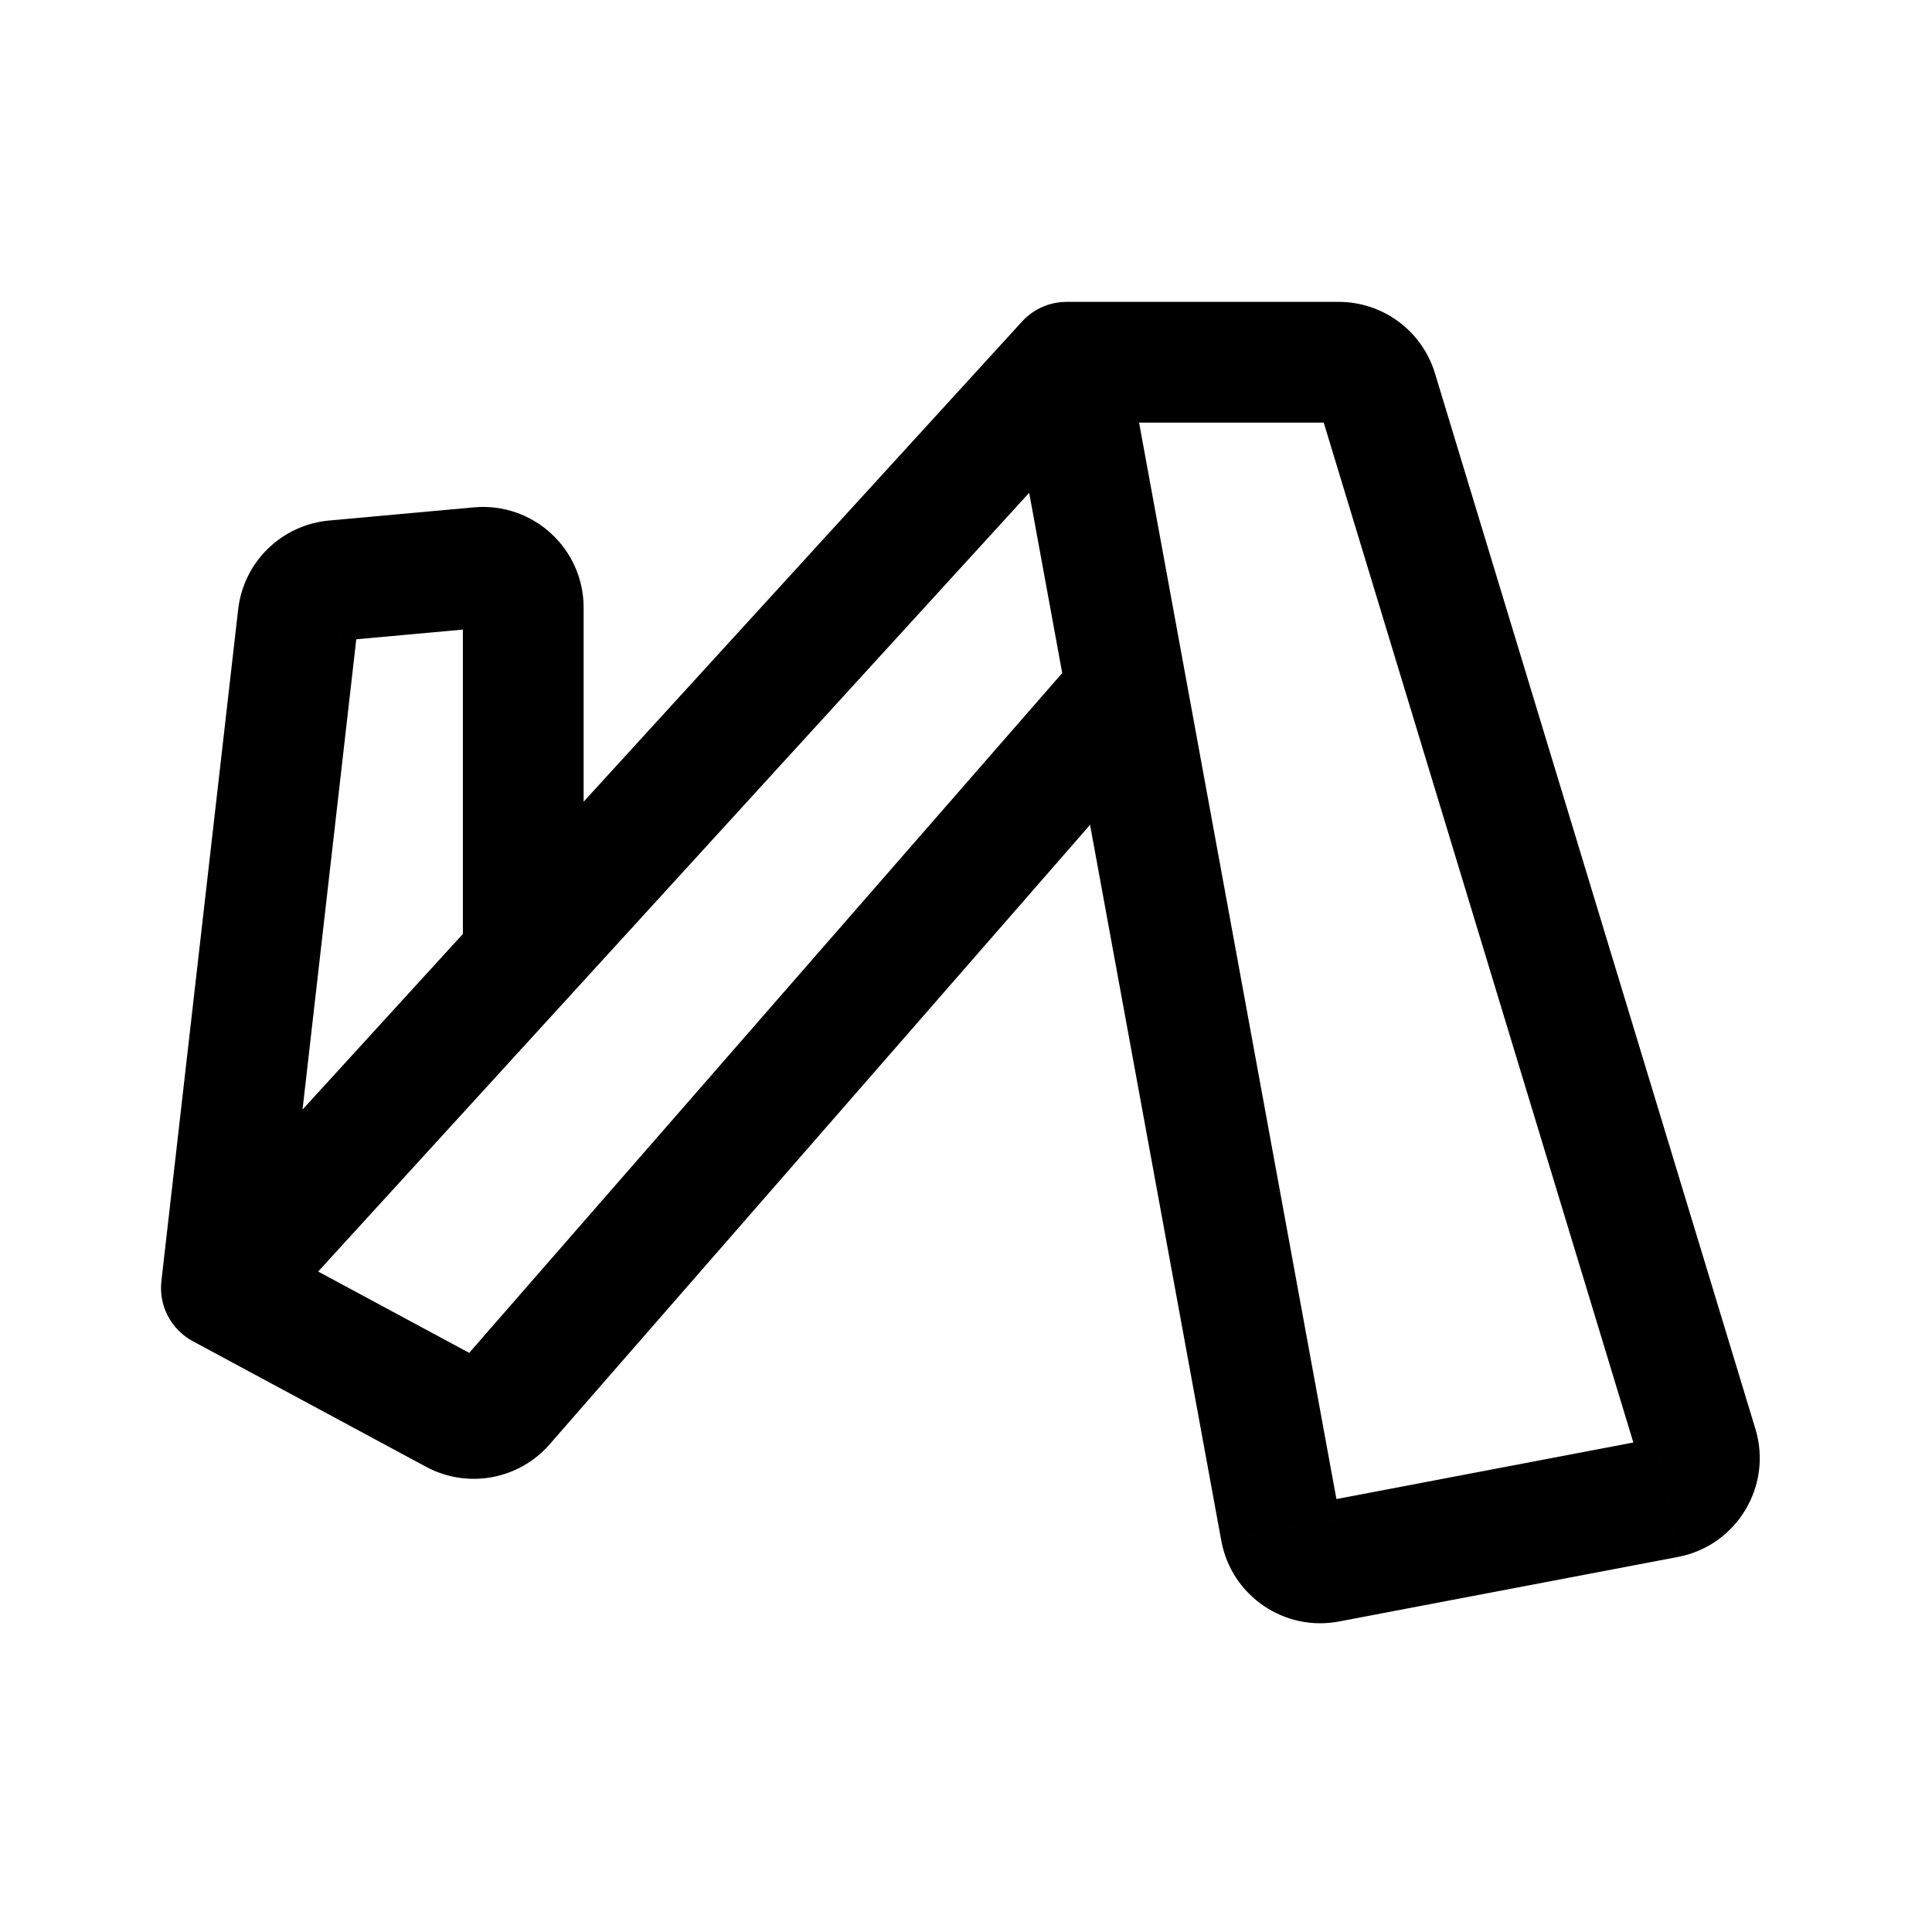
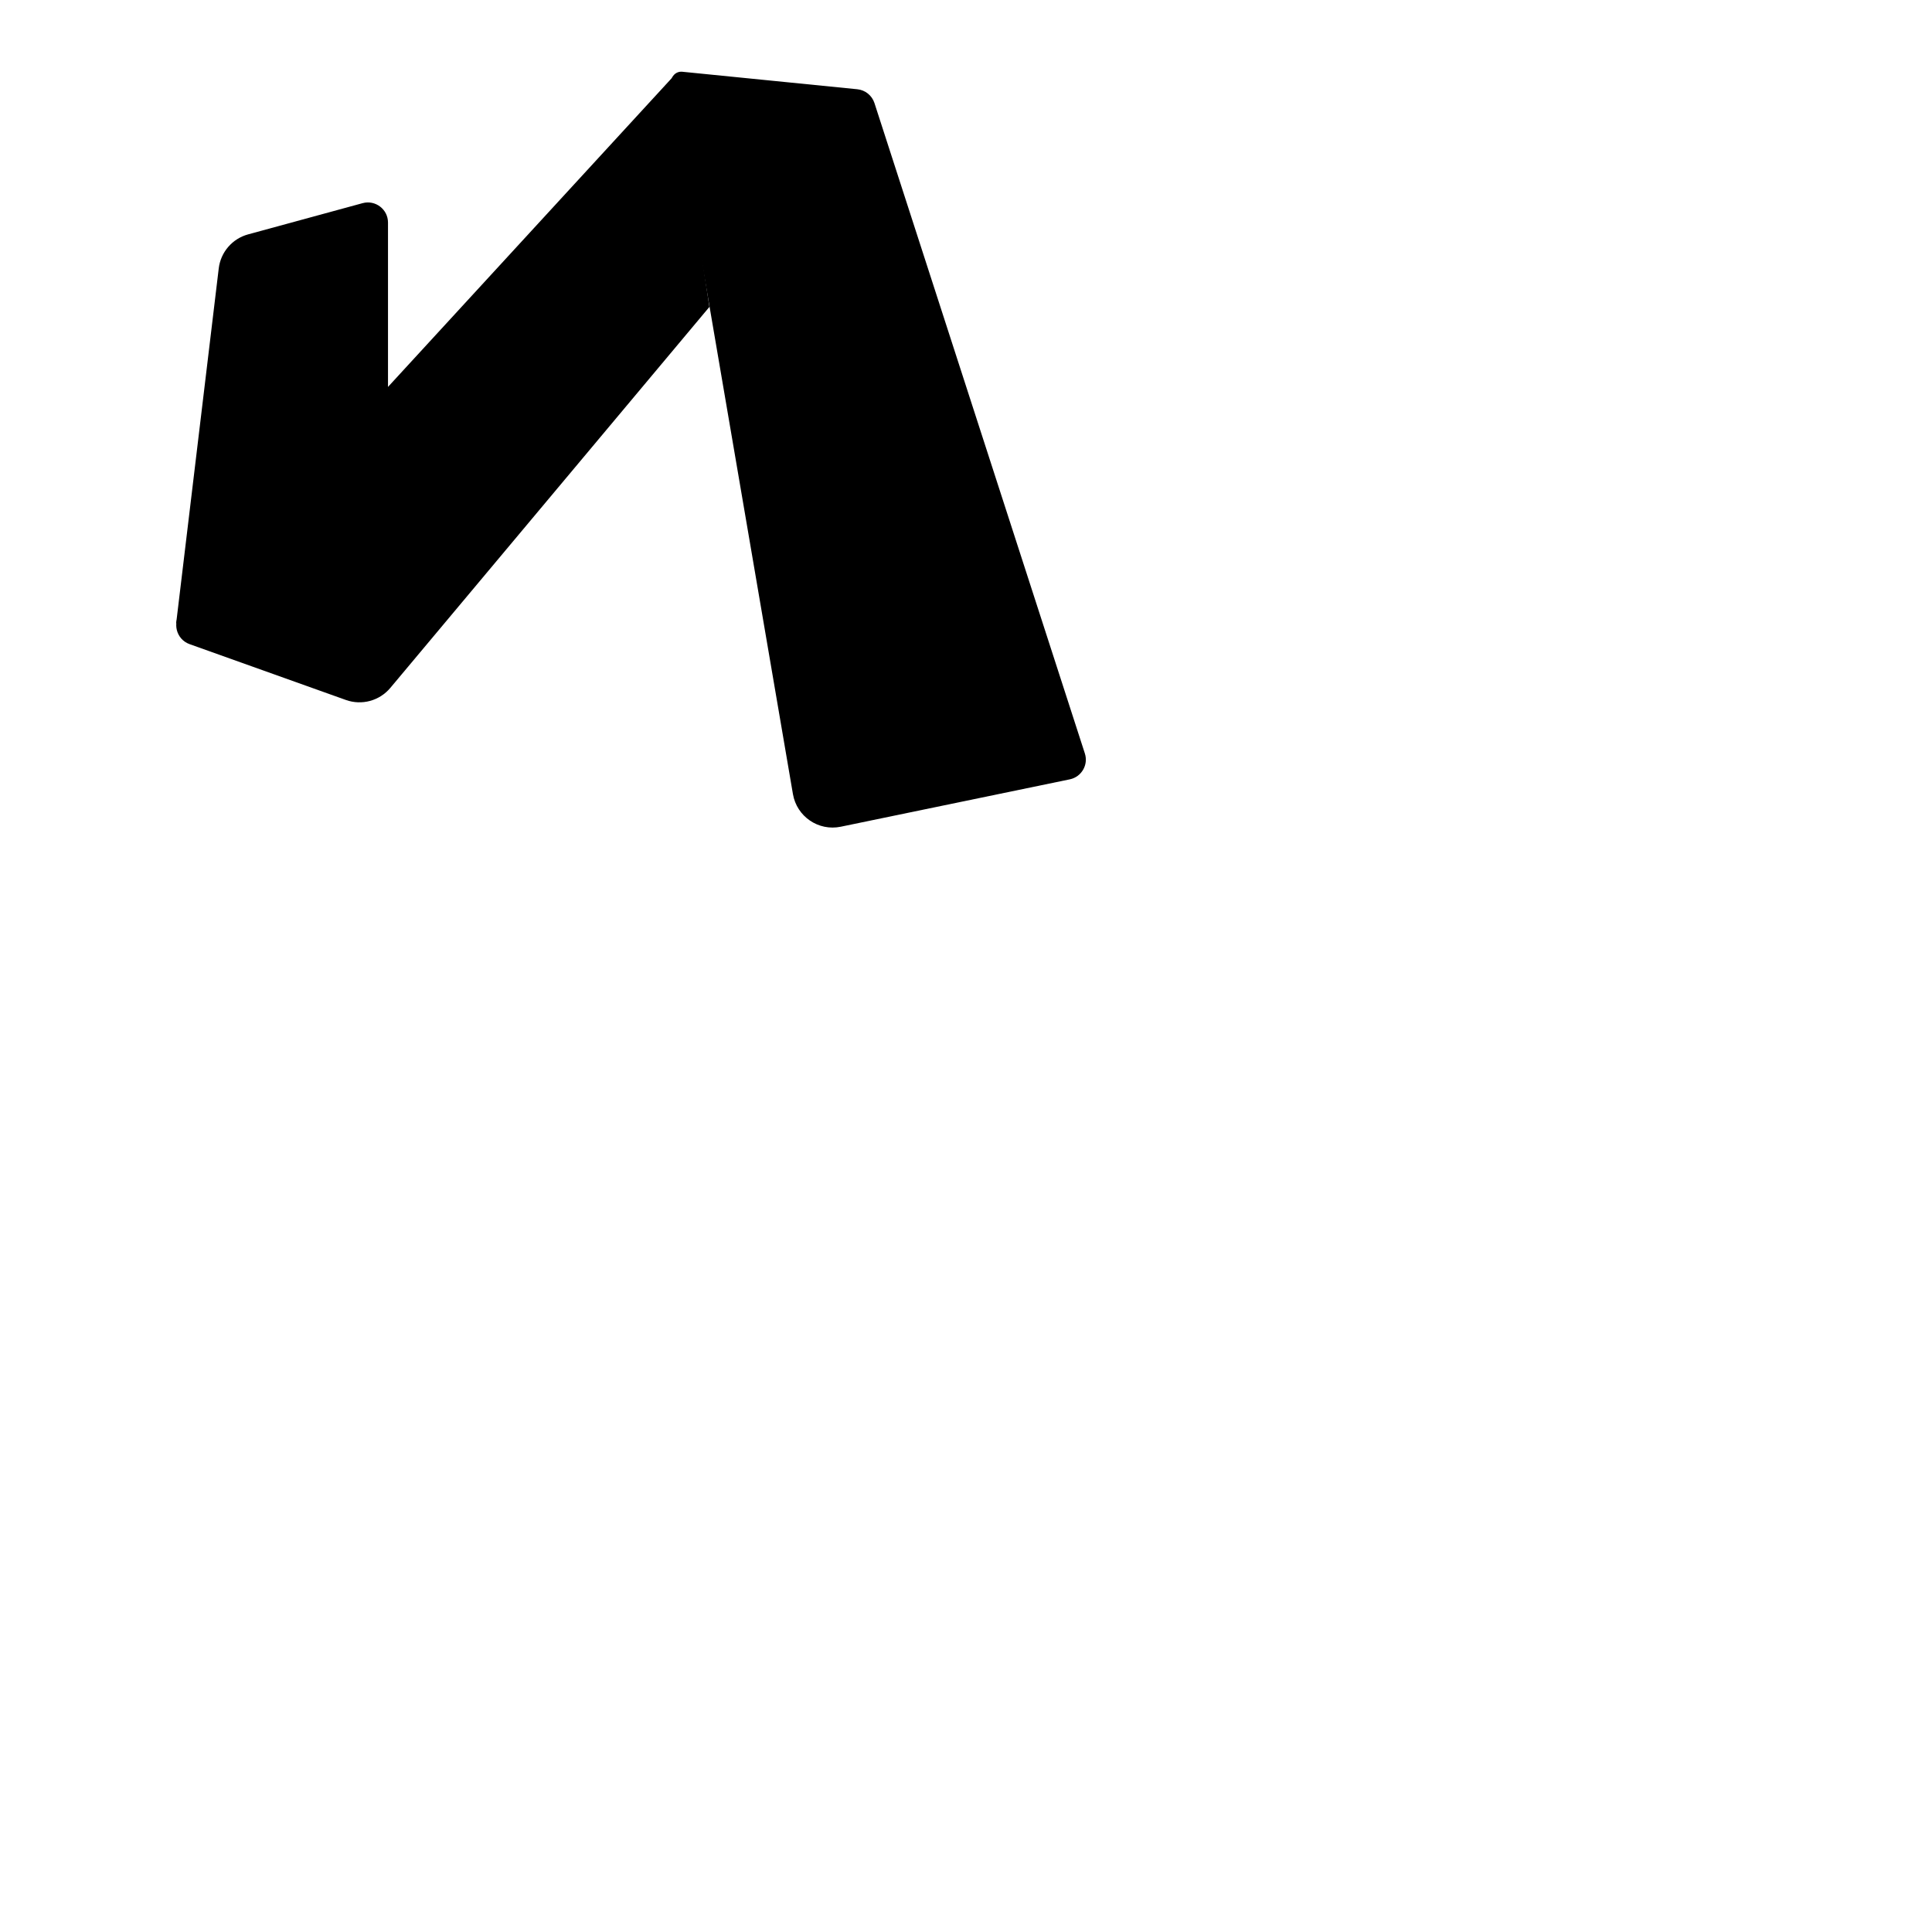
- <svg xmlns="http://www.w3.org/2000/svg" width="192" height="192" viewBox="0 0 192 192">
-   <path d="M106 36v-6a6 6 0 0 0-4.431 1.954zm-84 92-5.961-.681a6 6 0 0 0 3.116 5.964zm89.986-59.35 5.902-1.082zM47.638 56.397l-.543-5.976zm89.224-17.559-5.742 1.743zm-4.905 116.408-1.123-5.894zm-4.683-3.208 5.901-1.082zm38.354-3.205 1.123 5.894zm3.079-5.092-5.741 1.743zm-123.518-3.255-2.845 5.283 2.844-5.283zm4.91-.892 4.522 3.944zm-30.944-6.311 23.189 12.486 5.69-10.566-23.19-12.486zm145.35 9.656-33.671 6.413 2.245 11.788 33.672-6.413zM106 42h27.034V30H106zm25.12-1.419 31.846 104.903 11.483-3.485-31.846-104.904zm-103.159 88.1 7.63-66.765-11.922-1.363-7.63 66.766zm5.825-65 14.395-1.31-1.086-11.95-14.396 1.309 1.087 11.95zm99.389 87.275-15.287-83.388-11.804 2.164 15.288 83.388zm-15.287-83.388-5.986-32.65-11.804 2.164 5.986 32.65zm-10.424-2.862L45.578 135.65l9.042 7.889 61.887-70.944-9.043-7.888zM46 60.38v34.763h12V60.38zm55.569-28.426-54 59.143 8.862 8.092 54-59.143zm-54 59.143-30 32.857 8.862 8.092 30-32.857zm.612-28.725A2 2 0 0 1 46 60.38h12c0-5.88-5.05-10.491-10.905-9.959zm-12.59-.456a2 2 0 0 1-1.806 1.765L32.7 51.73a10 10 0 0 0-9.03 8.823l11.923 1.363zM133.035 42a2 2 0 0 1-1.914-1.419l11.483-3.486a10 10 0 0 0-9.57-7.095zm-2.2 107.352a2 2 0 0 1 2.341 1.604l-11.803 2.164c1.001 5.459 6.255 9.059 11.707 8.02zm35.917 5.375c5.838-1.112 9.424-7.041 7.698-12.728l-11.483 3.485a2 2 0 0 1 1.539-2.545zm-124.407-8.958a10 10 0 0 0 12.276-2.231l-9.042-7.889a2 2 0 0 1 2.455-.446z" />
+ <svg xmlns="http://www.w3.org/2000/svg" width="192" height="192" viewBox="0 0 192 192" fill="none">
+   <path d="m21.738 26.674c.194-1.617 1.348-2.954 2.919-3.382l11.376-3.102c1.272-.347 2.526.611 2.526 1.929v17.881l-21.059 22z" fill="black" />
+   <path d="m67 7.5 3.5 23-31.711 37.864c-1.075 1.283-2.835 1.762-4.412 1.199l-15.535-5.548c-1.348-.482-1.769-2.183-.8-3.237z" fill="black" />
+   <path d="m66.721 8.294c-.111-.651.428-1.229 1.085-1.164l17.392 1.739c.79.079 1.459.619 1.704 1.374l20.91 64.633c.367 1.133-.331 2.333-1.497 2.574l-22.761 4.709c-2.216.459-4.372-1.012-4.753-3.243z" fill="black" />
</svg>
